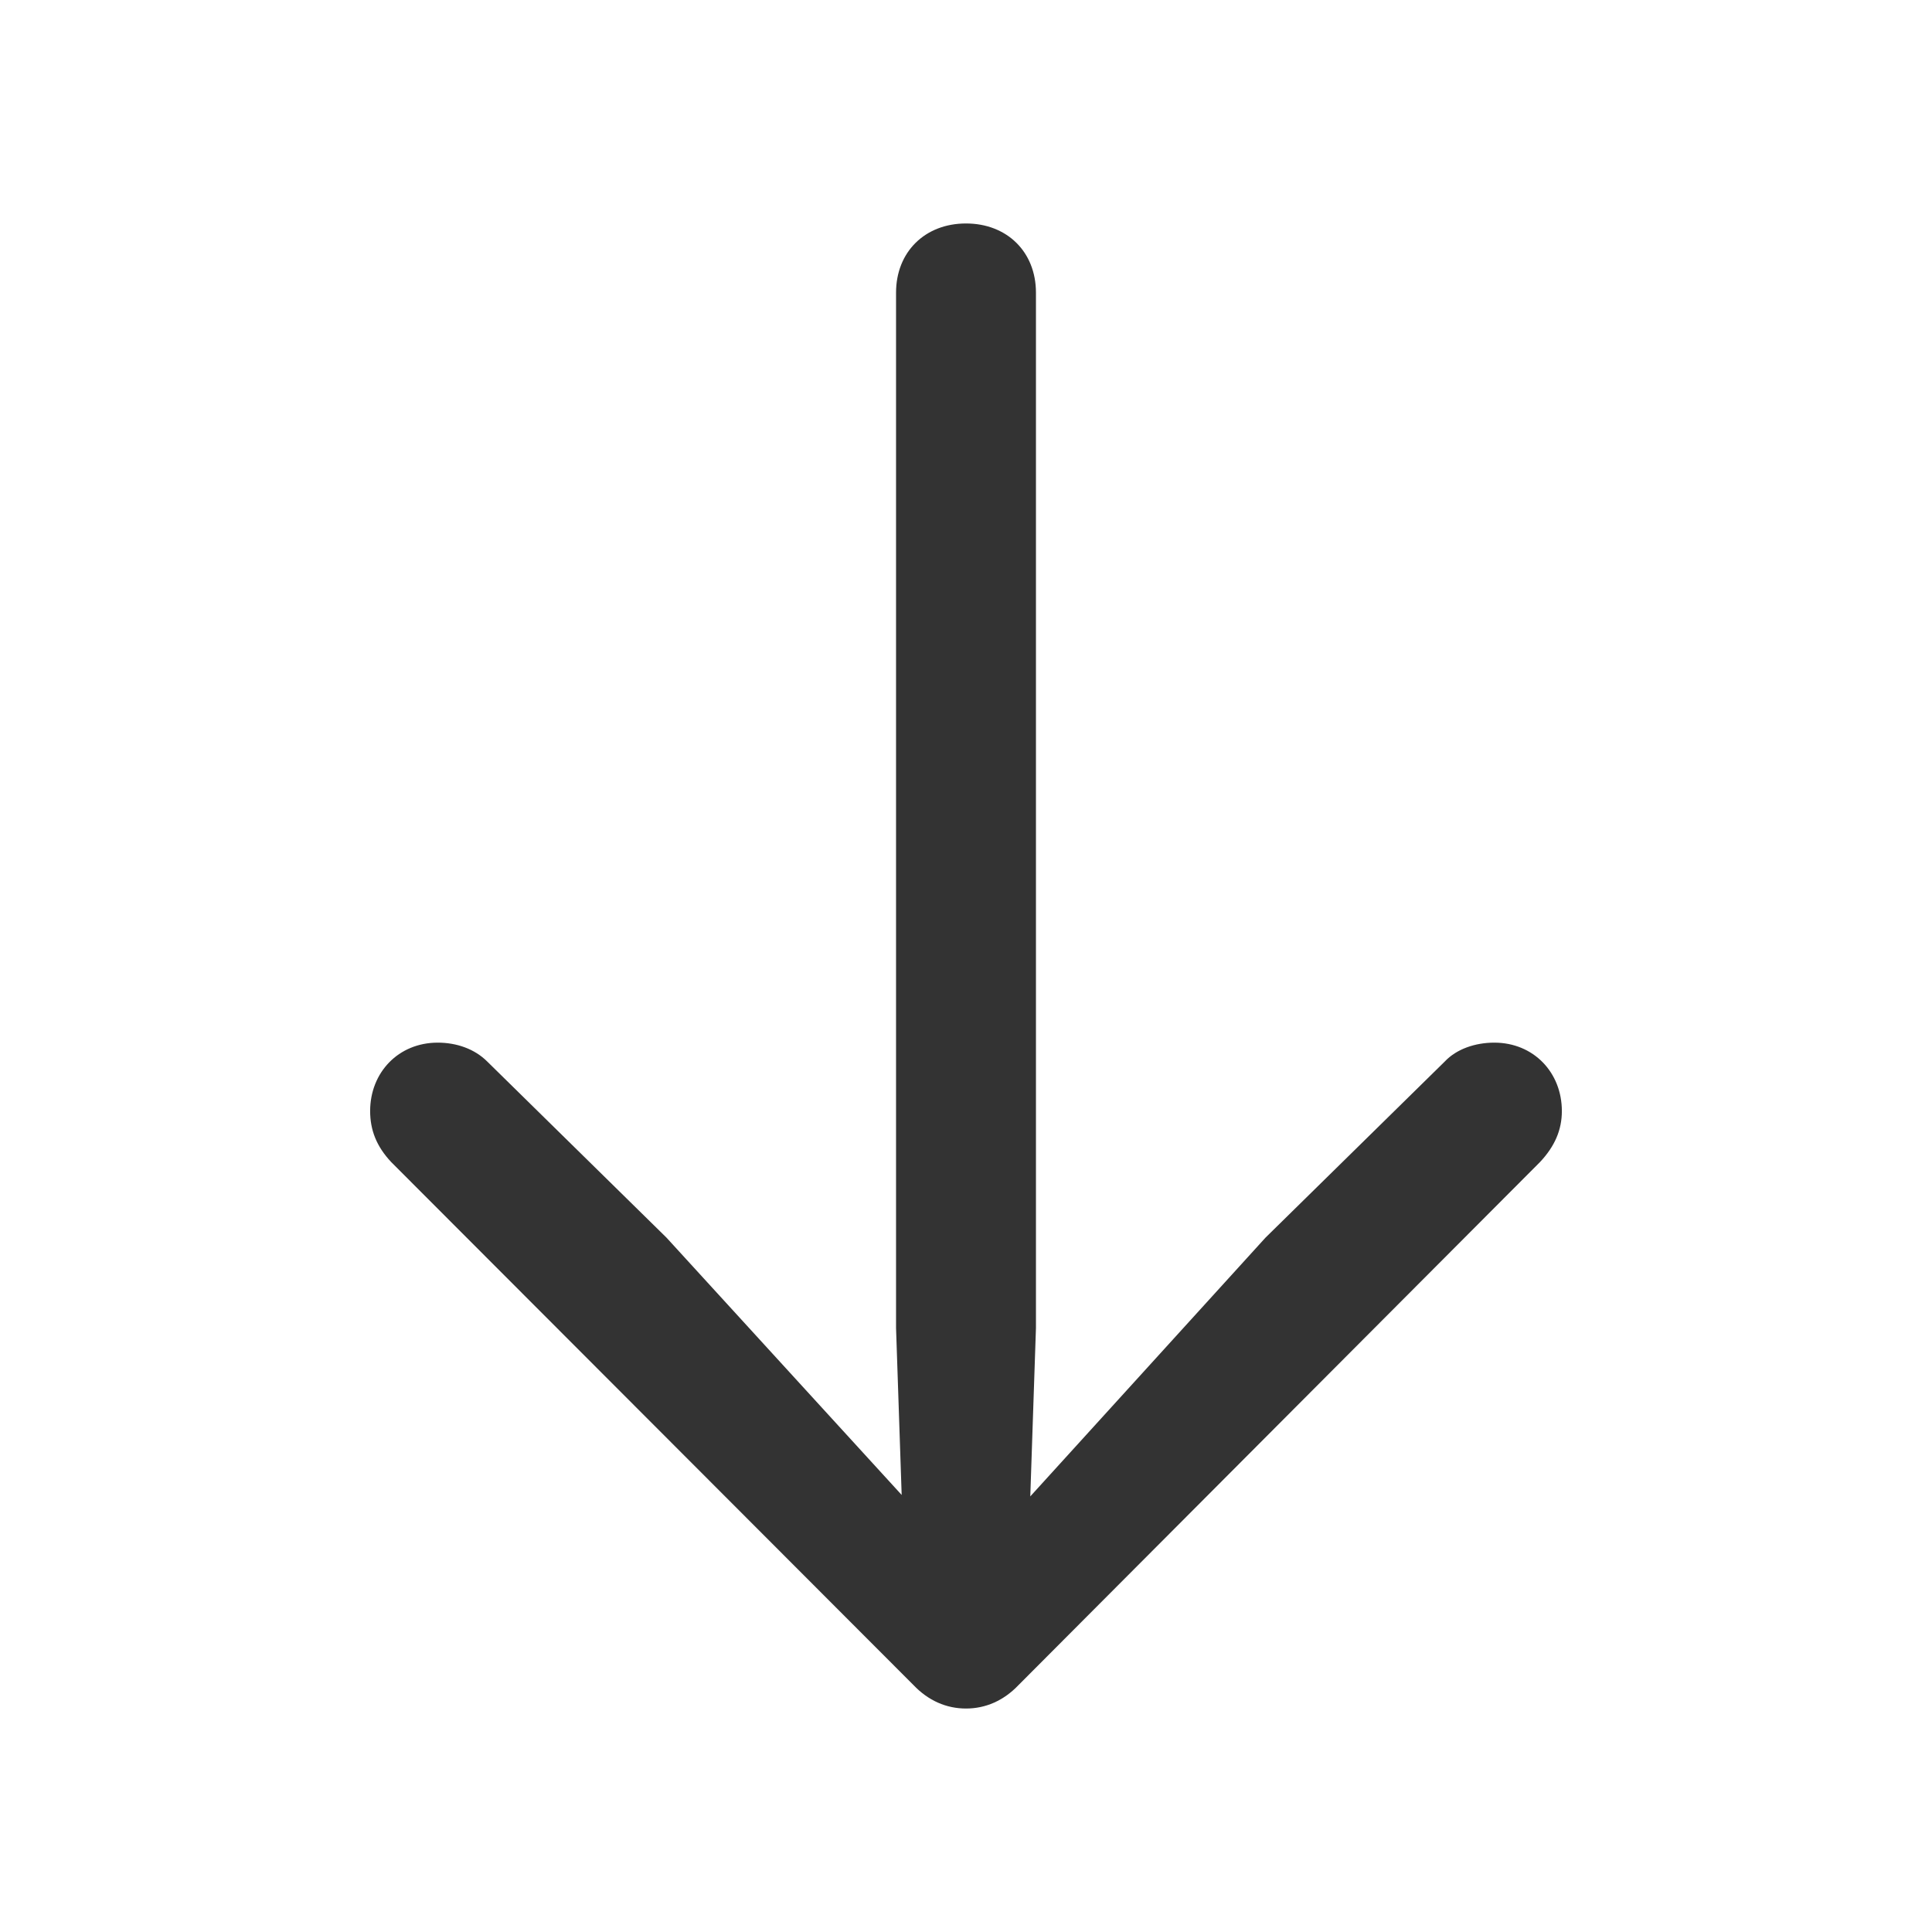
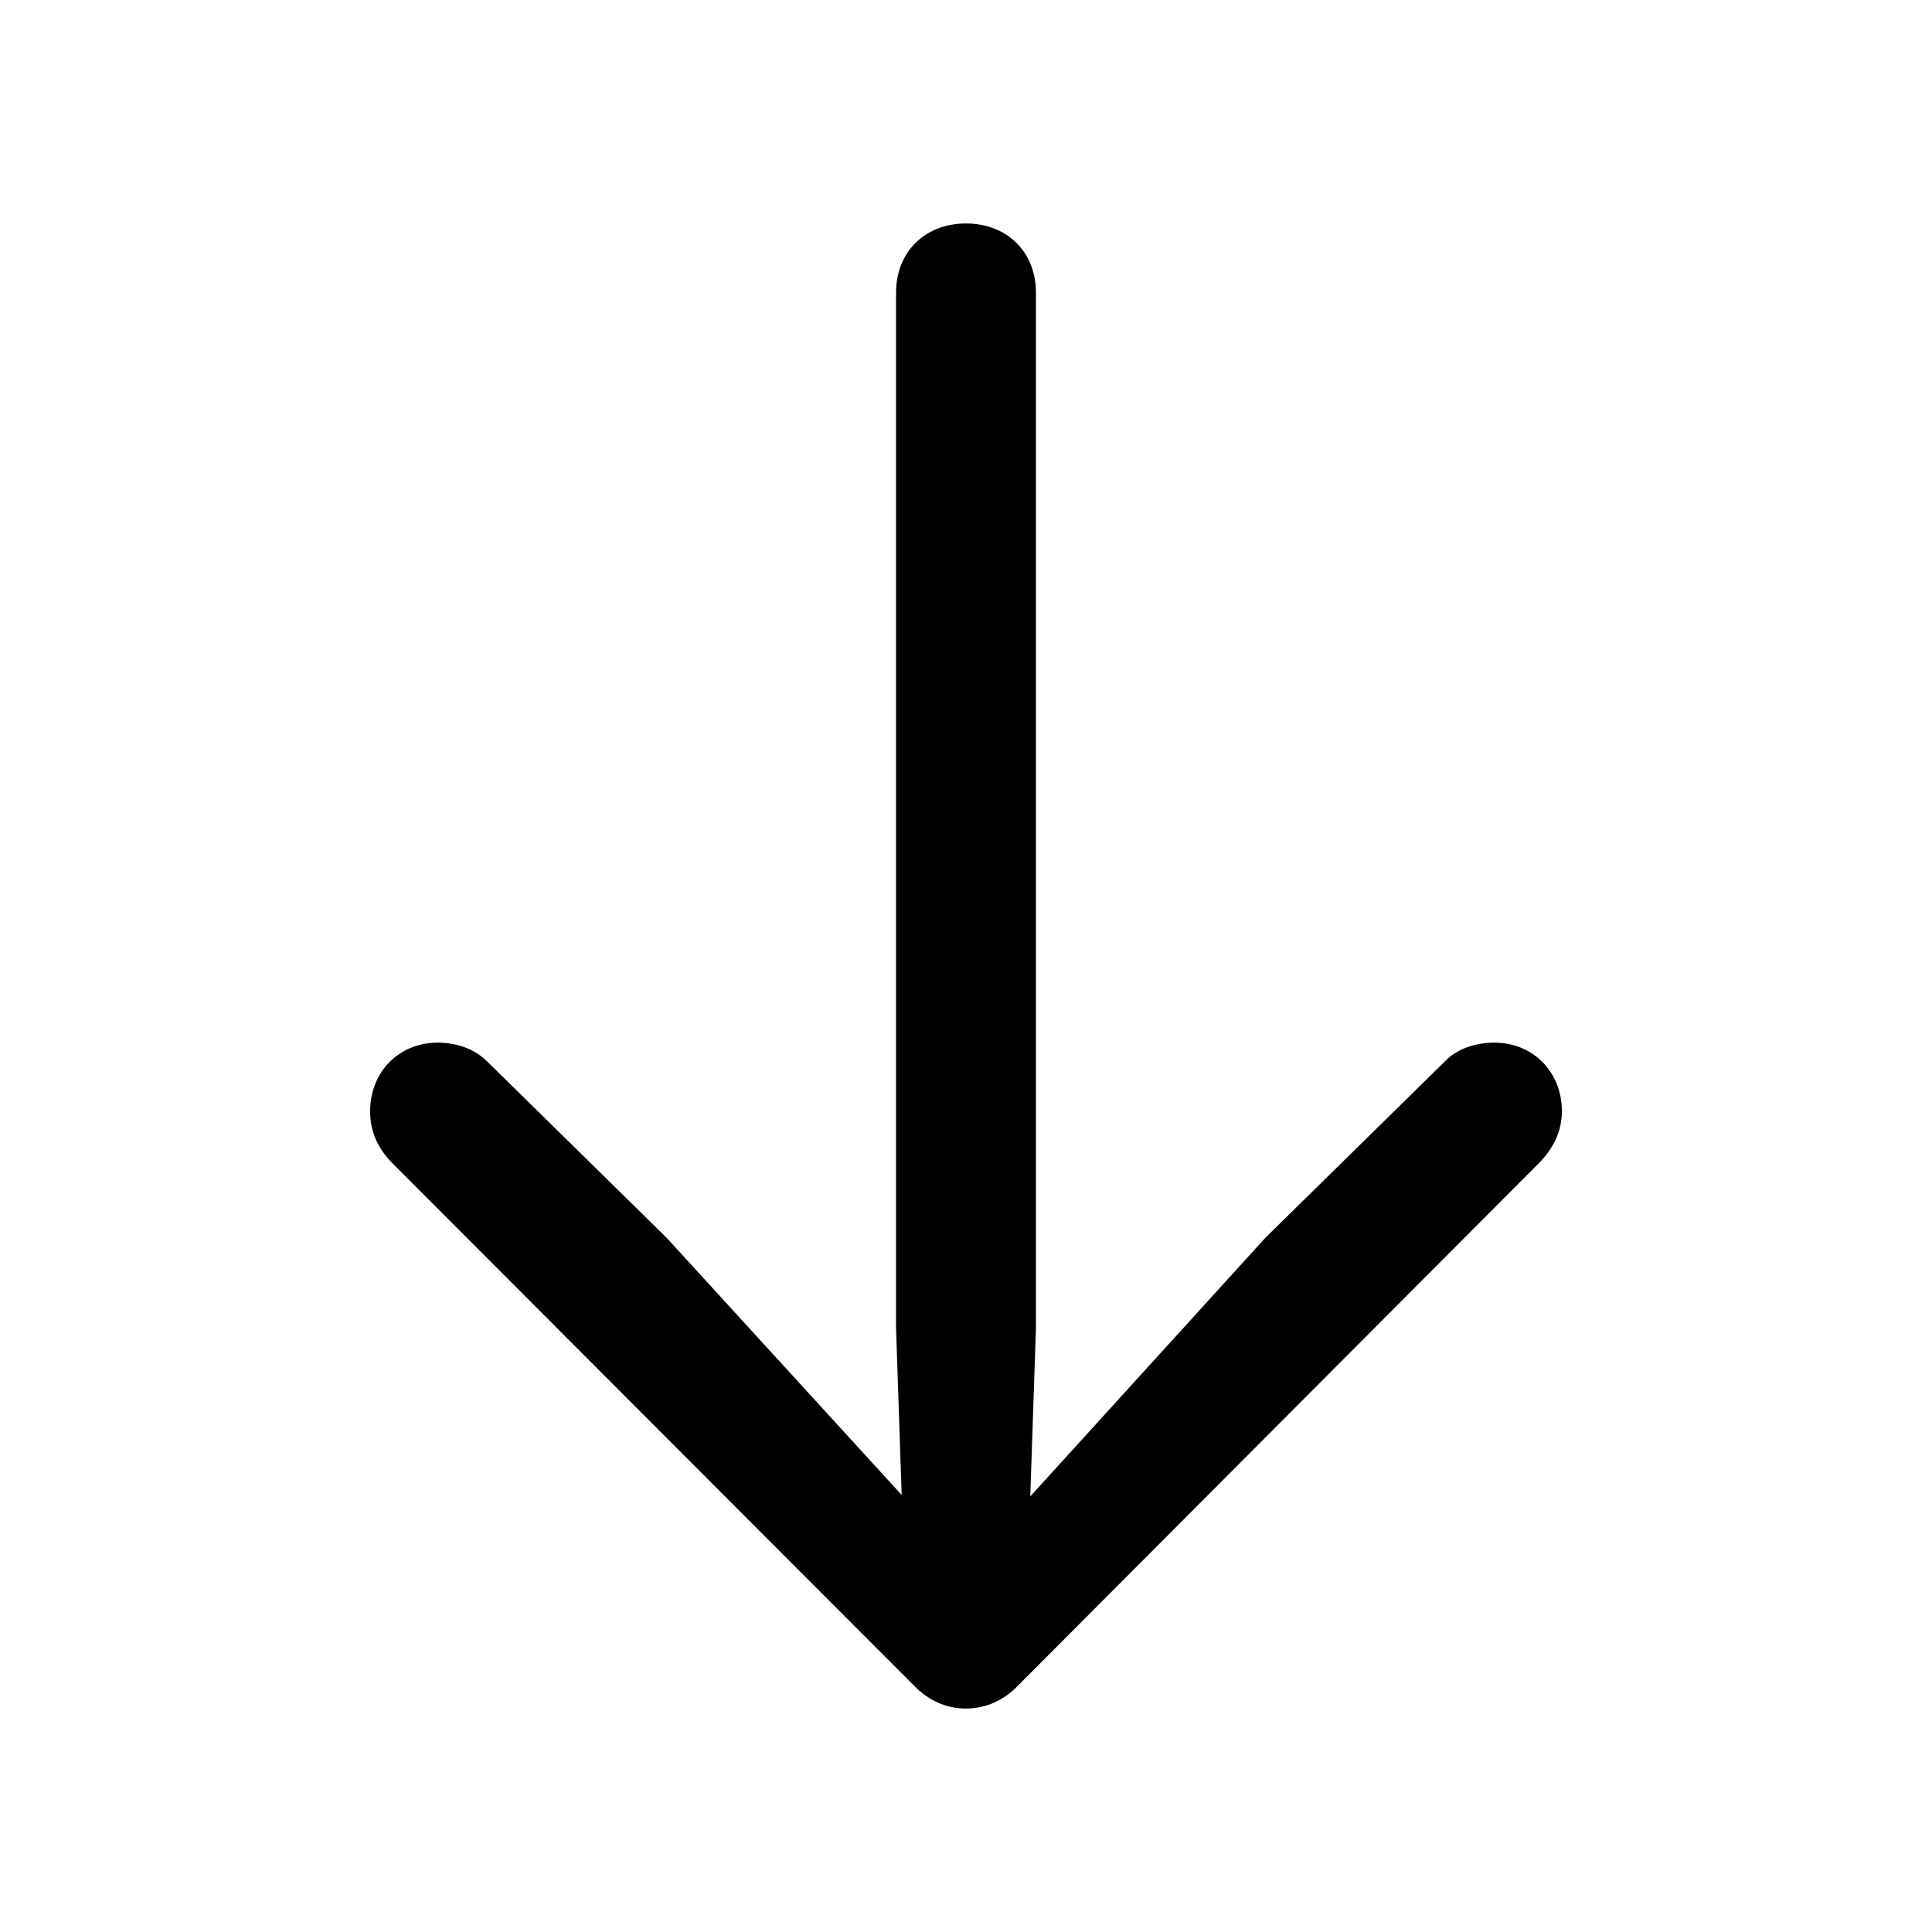
<svg xmlns="http://www.w3.org/2000/svg" preserveAspectRatio="none" overflow="visible" style="display: block;" width="24" height="24" viewBox="0 0 24 24" fill="none">
  <g id="HarmonyOS Icon">
-     <path id="Vector" d="M18.562 12.952C18.328 12.952 18.094 13.03 17.947 13.187L15.721 15.374L12.01 19.456L8.279 15.374L6.053 13.187C5.896 13.03 5.672 12.952 5.438 12.952C4.949 12.952 4.598 13.323 4.598 13.802C4.598 14.036 4.676 14.241 4.861 14.437L11.346 20.931C11.531 21.126 11.756 21.224 12 21.224C12.244 21.224 12.469 21.126 12.654 20.931L19.129 14.437C19.314 14.241 19.402 14.036 19.402 13.802C19.402 13.323 19.051 12.952 18.562 12.952ZM12 2.776C11.492 2.776 11.131 3.128 11.131 3.636L11.131 16.497L11.229 19.407C11.229 19.866 11.541 20.179 12 20.179C12.459 20.179 12.771 19.866 12.771 19.407L12.869 16.497L12.869 3.636C12.869 3.128 12.508 2.776 12 2.776Z" fill="currentColor" fill-opacity="0.8" />
+     <path id="Vector" d="M18.562 12.952C18.328 12.952 18.094 13.03 17.947 13.187L15.721 15.374L12.01 19.456L8.279 15.374L6.053 13.187C5.896 13.03 5.672 12.952 5.438 12.952C4.949 12.952 4.598 13.323 4.598 13.802C4.598 14.036 4.676 14.241 4.861 14.437L11.346 20.931C11.531 21.126 11.756 21.224 12 21.224C12.244 21.224 12.469 21.126 12.654 20.931L19.129 14.437C19.314 14.241 19.402 14.036 19.402 13.802C19.402 13.323 19.051 12.952 18.562 12.952ZM12 2.776C11.492 2.776 11.131 3.128 11.131 3.636L11.131 16.497L11.229 19.407C11.229 19.866 11.541 20.179 12 20.179C12.459 20.179 12.771 19.866 12.771 19.407L12.869 16.497L12.869 3.636C12.869 3.128 12.508 2.776 12 2.776Z" fill="currentColor" />
  </g>
</svg>
